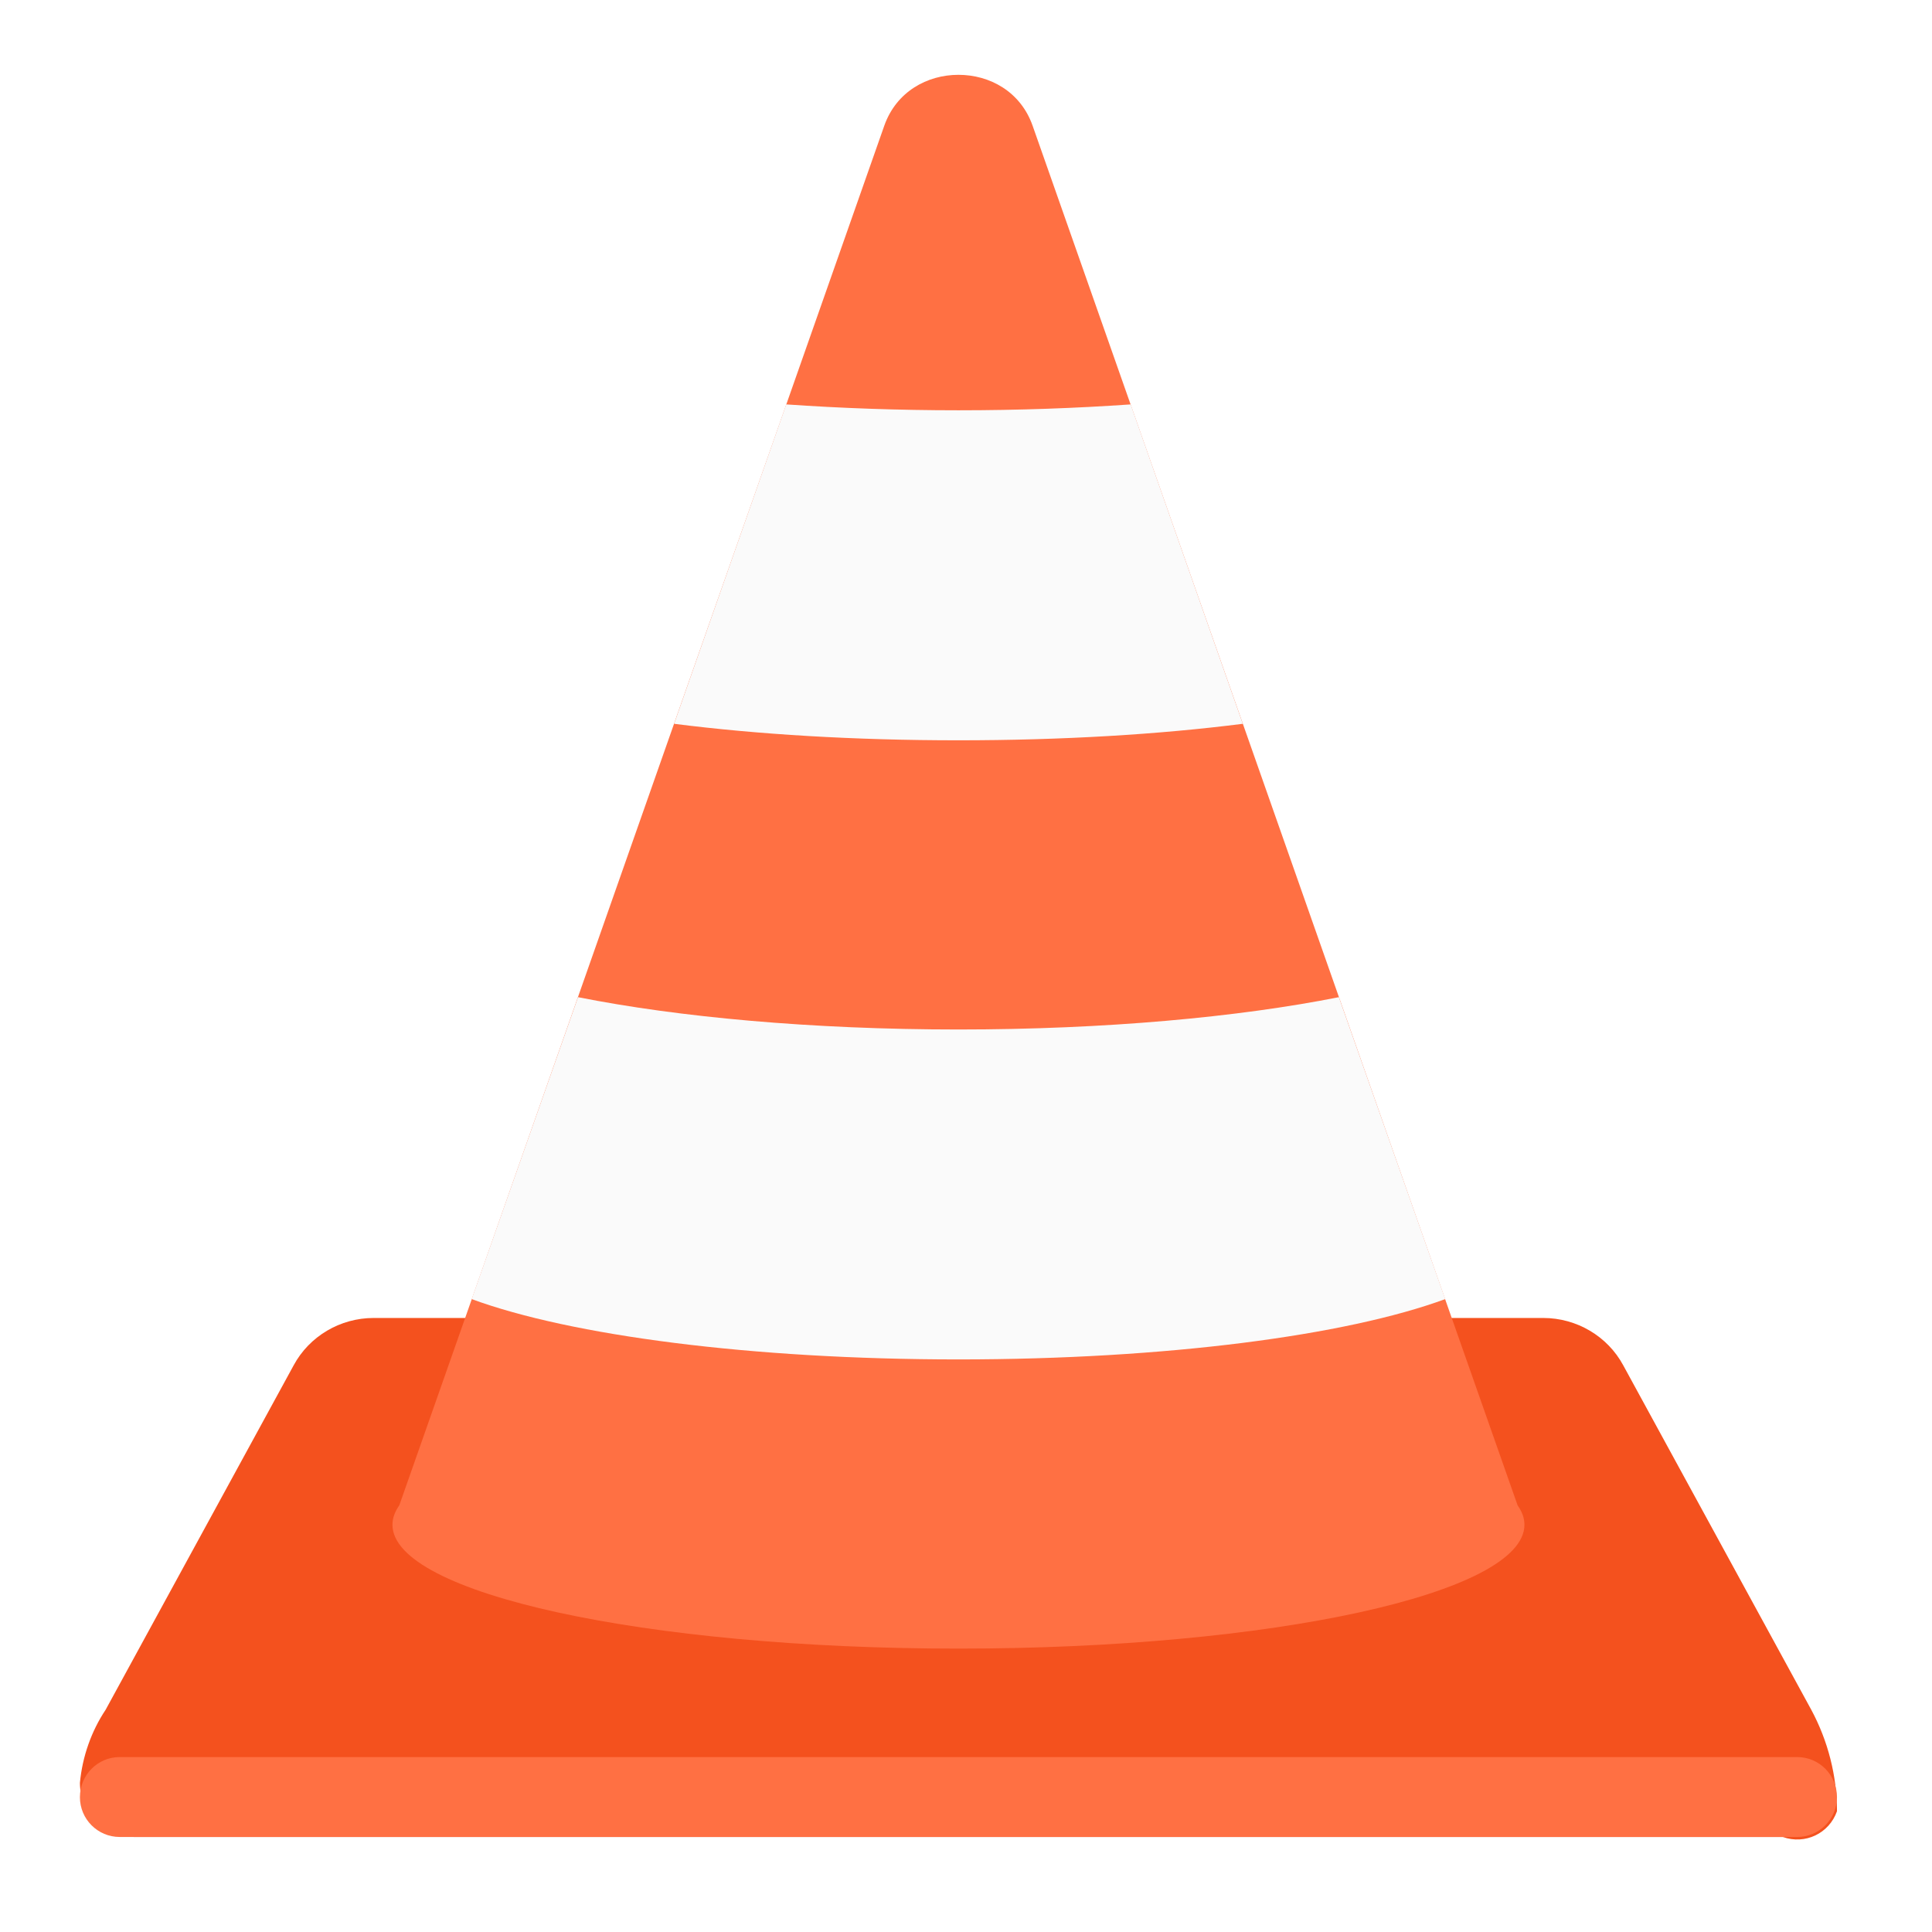
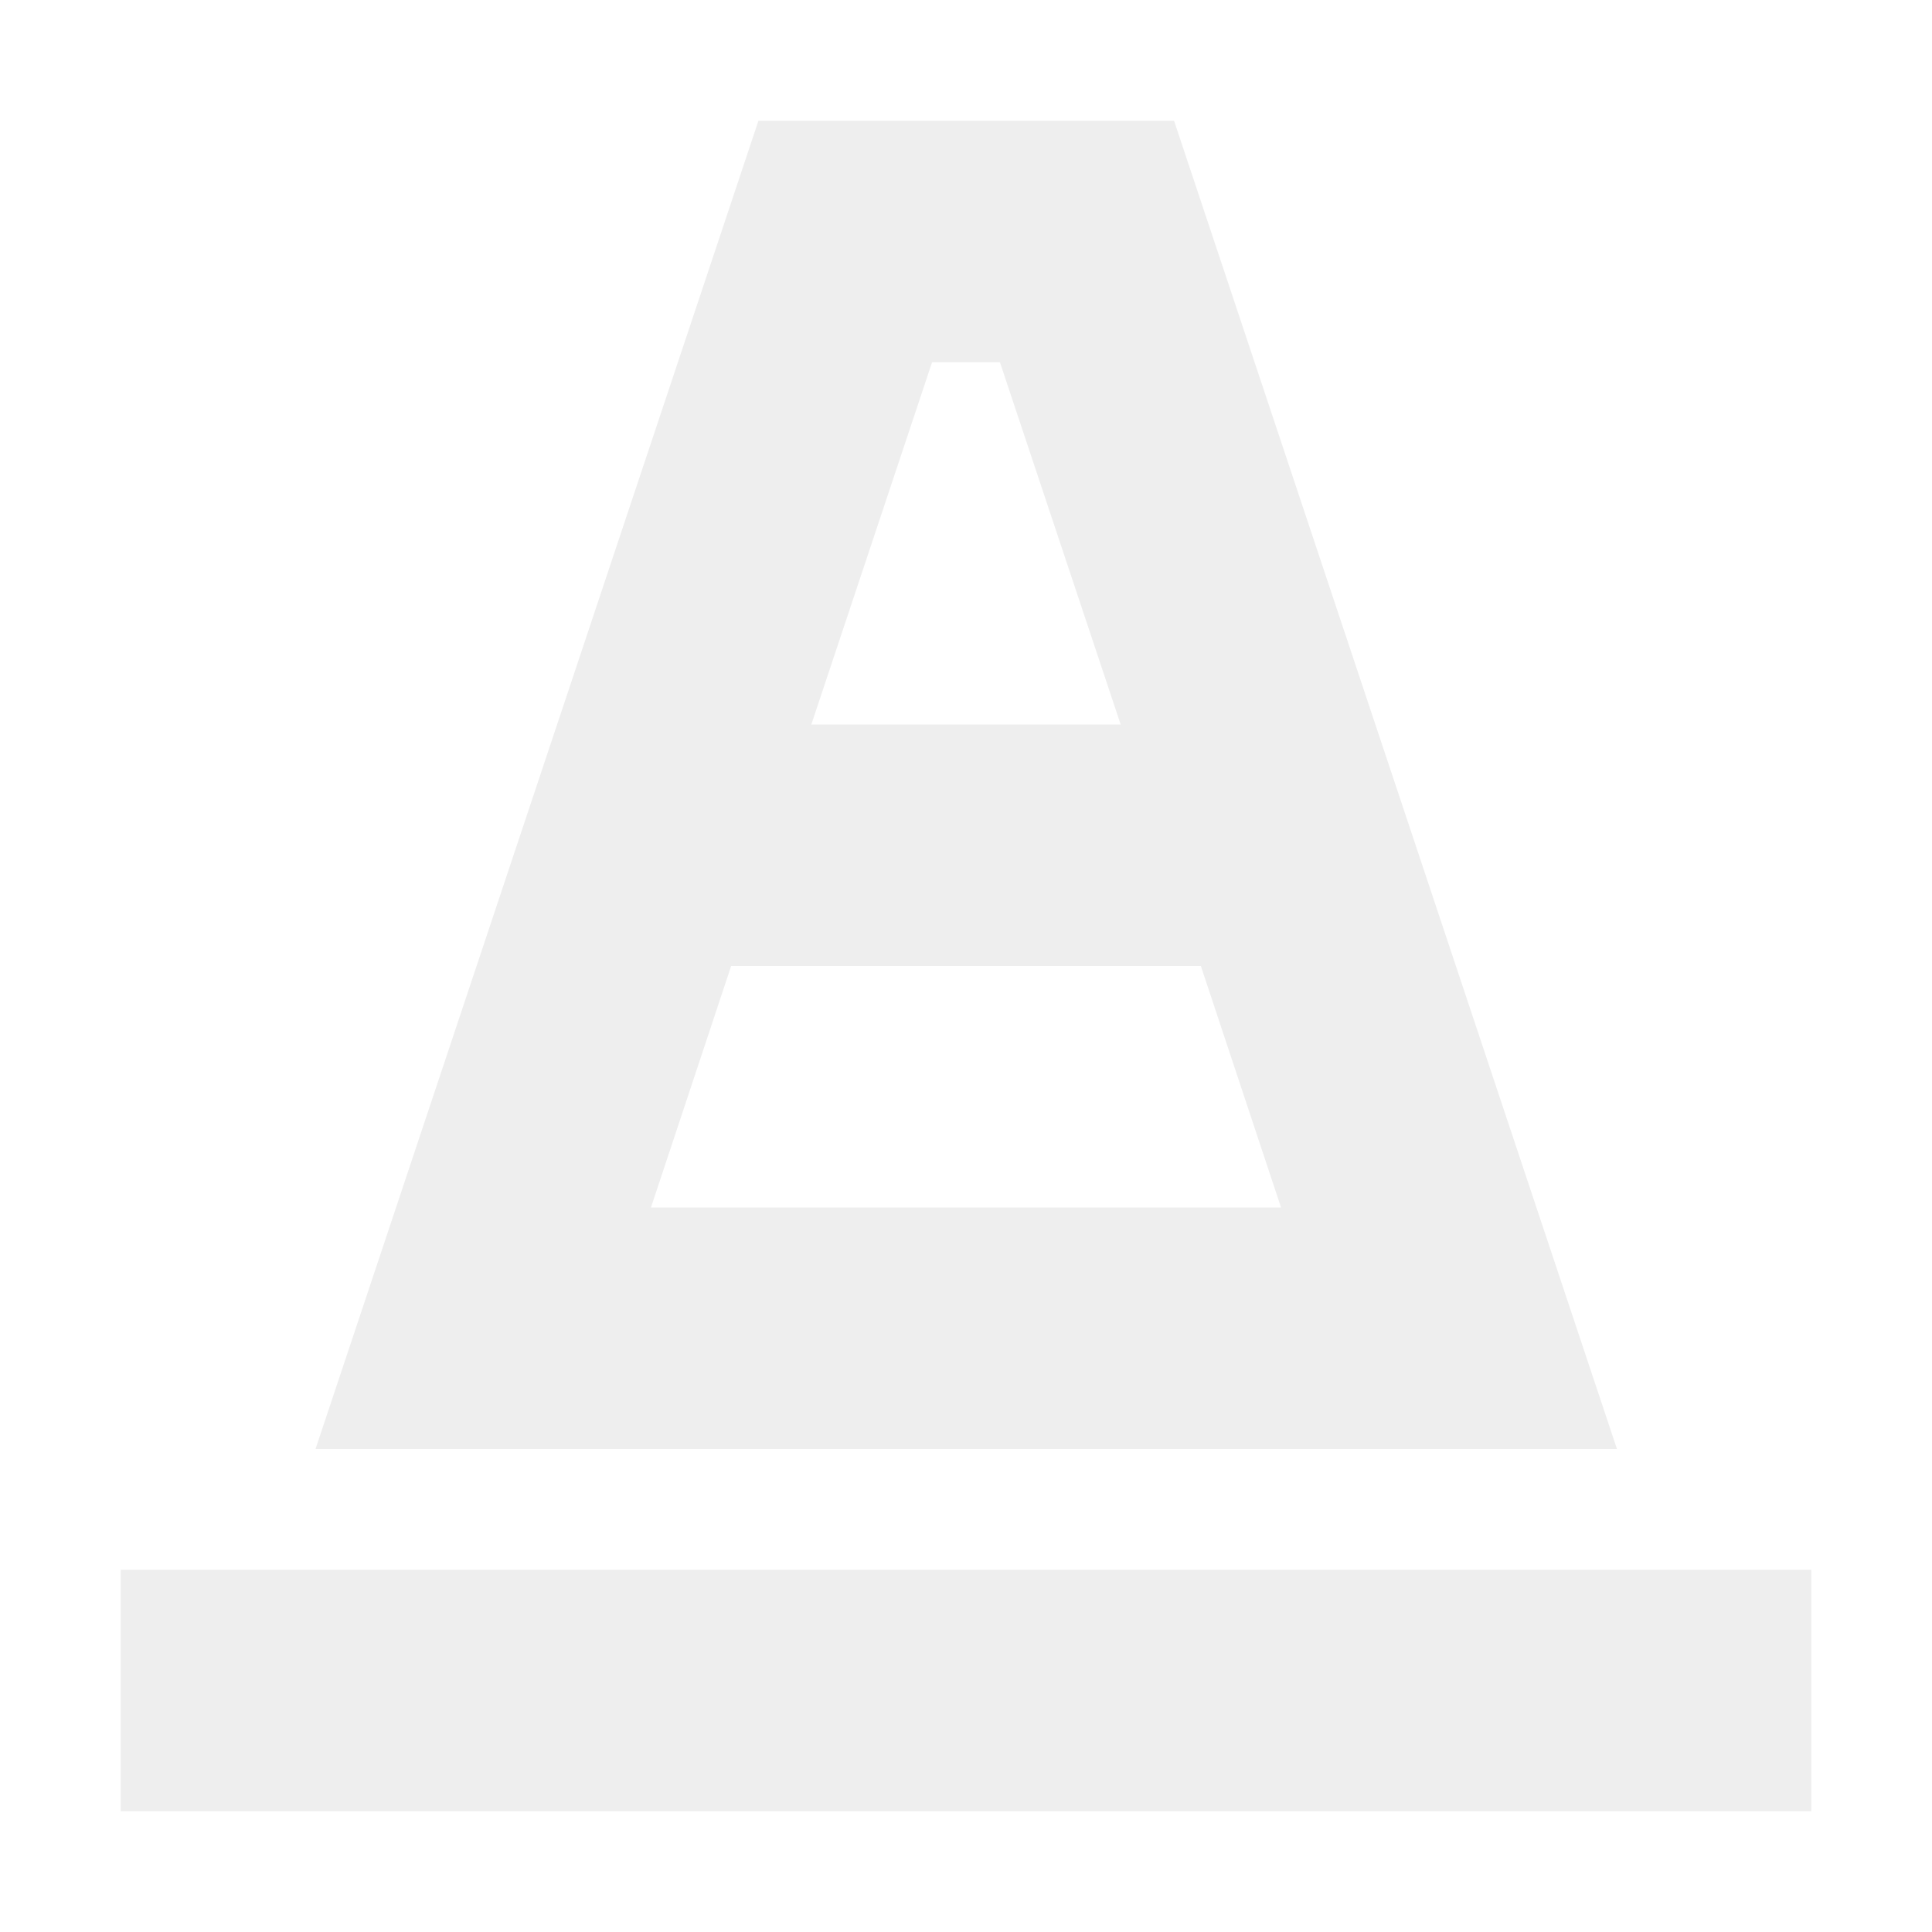
- <svg xmlns="http://www.w3.org/2000/svg" width="22px" height="22px" viewBox="0 0 22 22" version="1.1">
+ <svg xmlns="http://www.w3.org/2000/svg" width="16px" height="16px" viewBox="0 0 16 16" version="1.1">
  <g id="surface1">
-     <path style=" stroke:none;fill-rule:nonzero;fill:rgb(95.686%,31.765%,11.765%);fill-opacity:1;" d="M 4.254 15.008 L 17.574 15.008 C 17.953 15.008 18.305 15.215 18.484 15.547 L 20.625 19.469 C 20.816 19.824 20.918 20.223 20.918 20.625 C 20.828 20.879 20.555 21.008 20.301 20.918 L 1.527 20.918 C 1.188 20.918 0.91 20.641 0.91 20.301 C 0.938 20.004 1.039 19.715 1.203 19.469 L 3.344 15.547 C 3.523 15.215 3.875 15.008 4.254 15.008 Z M 4.254 15.008 " />
-     <path style=" stroke:none;fill-rule:nonzero;fill:rgb(100%,43.922%,26.275%);fill-opacity:1;" d="M 10.914 0.852 C 10.559 0.852 10.207 1.043 10.07 1.43 L 4.547 17.141 C 4.496 17.215 4.469 17.285 4.469 17.363 C 4.469 18.145 7.344 18.773 10.914 18.773 C 14.484 18.773 17.359 18.145 17.359 17.363 C 17.359 17.285 17.332 17.215 17.281 17.141 L 11.758 1.43 C 11.621 1.043 11.27 0.852 10.914 0.852 Z M 10.914 0.852 " />
-     <path style=" stroke:none;fill-rule:nonzero;fill:rgb(98.039%,98.039%,98.039%);fill-opacity:1;" d="M 8.953 4.605 L 7.676 8.242 C 8.625 8.363 9.73 8.43 10.914 8.43 C 12.098 8.43 13.203 8.363 14.152 8.242 L 12.875 4.605 C 12.258 4.648 11.598 4.672 10.914 4.672 C 10.23 4.672 9.57 4.648 8.953 4.605 Z M 6.582 11.355 L 5.371 14.793 C 6.496 15.207 8.551 15.48 10.914 15.48 C 13.277 15.48 15.332 15.207 16.457 14.793 L 15.246 11.355 C 14.105 11.582 12.586 11.723 10.914 11.723 C 9.242 11.723 7.723 11.582 6.582 11.355 Z M 6.582 11.355 " />
-     <path style=" stroke:none;fill-rule:nonzero;fill:rgb(100%,43.922%,26.275%);fill-opacity:1;" d="M 1.363 20.008 L 20.465 20.008 C 20.715 20.008 20.918 20.211 20.918 20.465 C 20.918 20.715 20.715 20.918 20.465 20.918 L 1.363 20.918 C 1.113 20.918 0.91 20.715 0.91 20.465 C 0.91 20.211 1.113 20.008 1.363 20.008 Z M 1.363 20.008 " />
+     <defs>
+       <style id="current-color-scheme" type="text/css">
+    .ColorScheme-Text { color:#eeeeee; } .ColorScheme-Highlight { color:#424242; }
+   </style>
+     </defs>
+     <path style="fill:currentColor" class="ColorScheme-Text" d="M 6.281 1 L 2.613 12 L 13.391 12 L 9.723 1 Z M 7.719 3 L 8.281 3 L 9.281 6 L 6.719 6 Z M 6.055 8 L 9.945 8 L 10.609 10 L 5.391 10 Z M 1 13 L 1 15 L 15 15 L 15 13 Z M 1 13 " />
  </g>
</svg>
